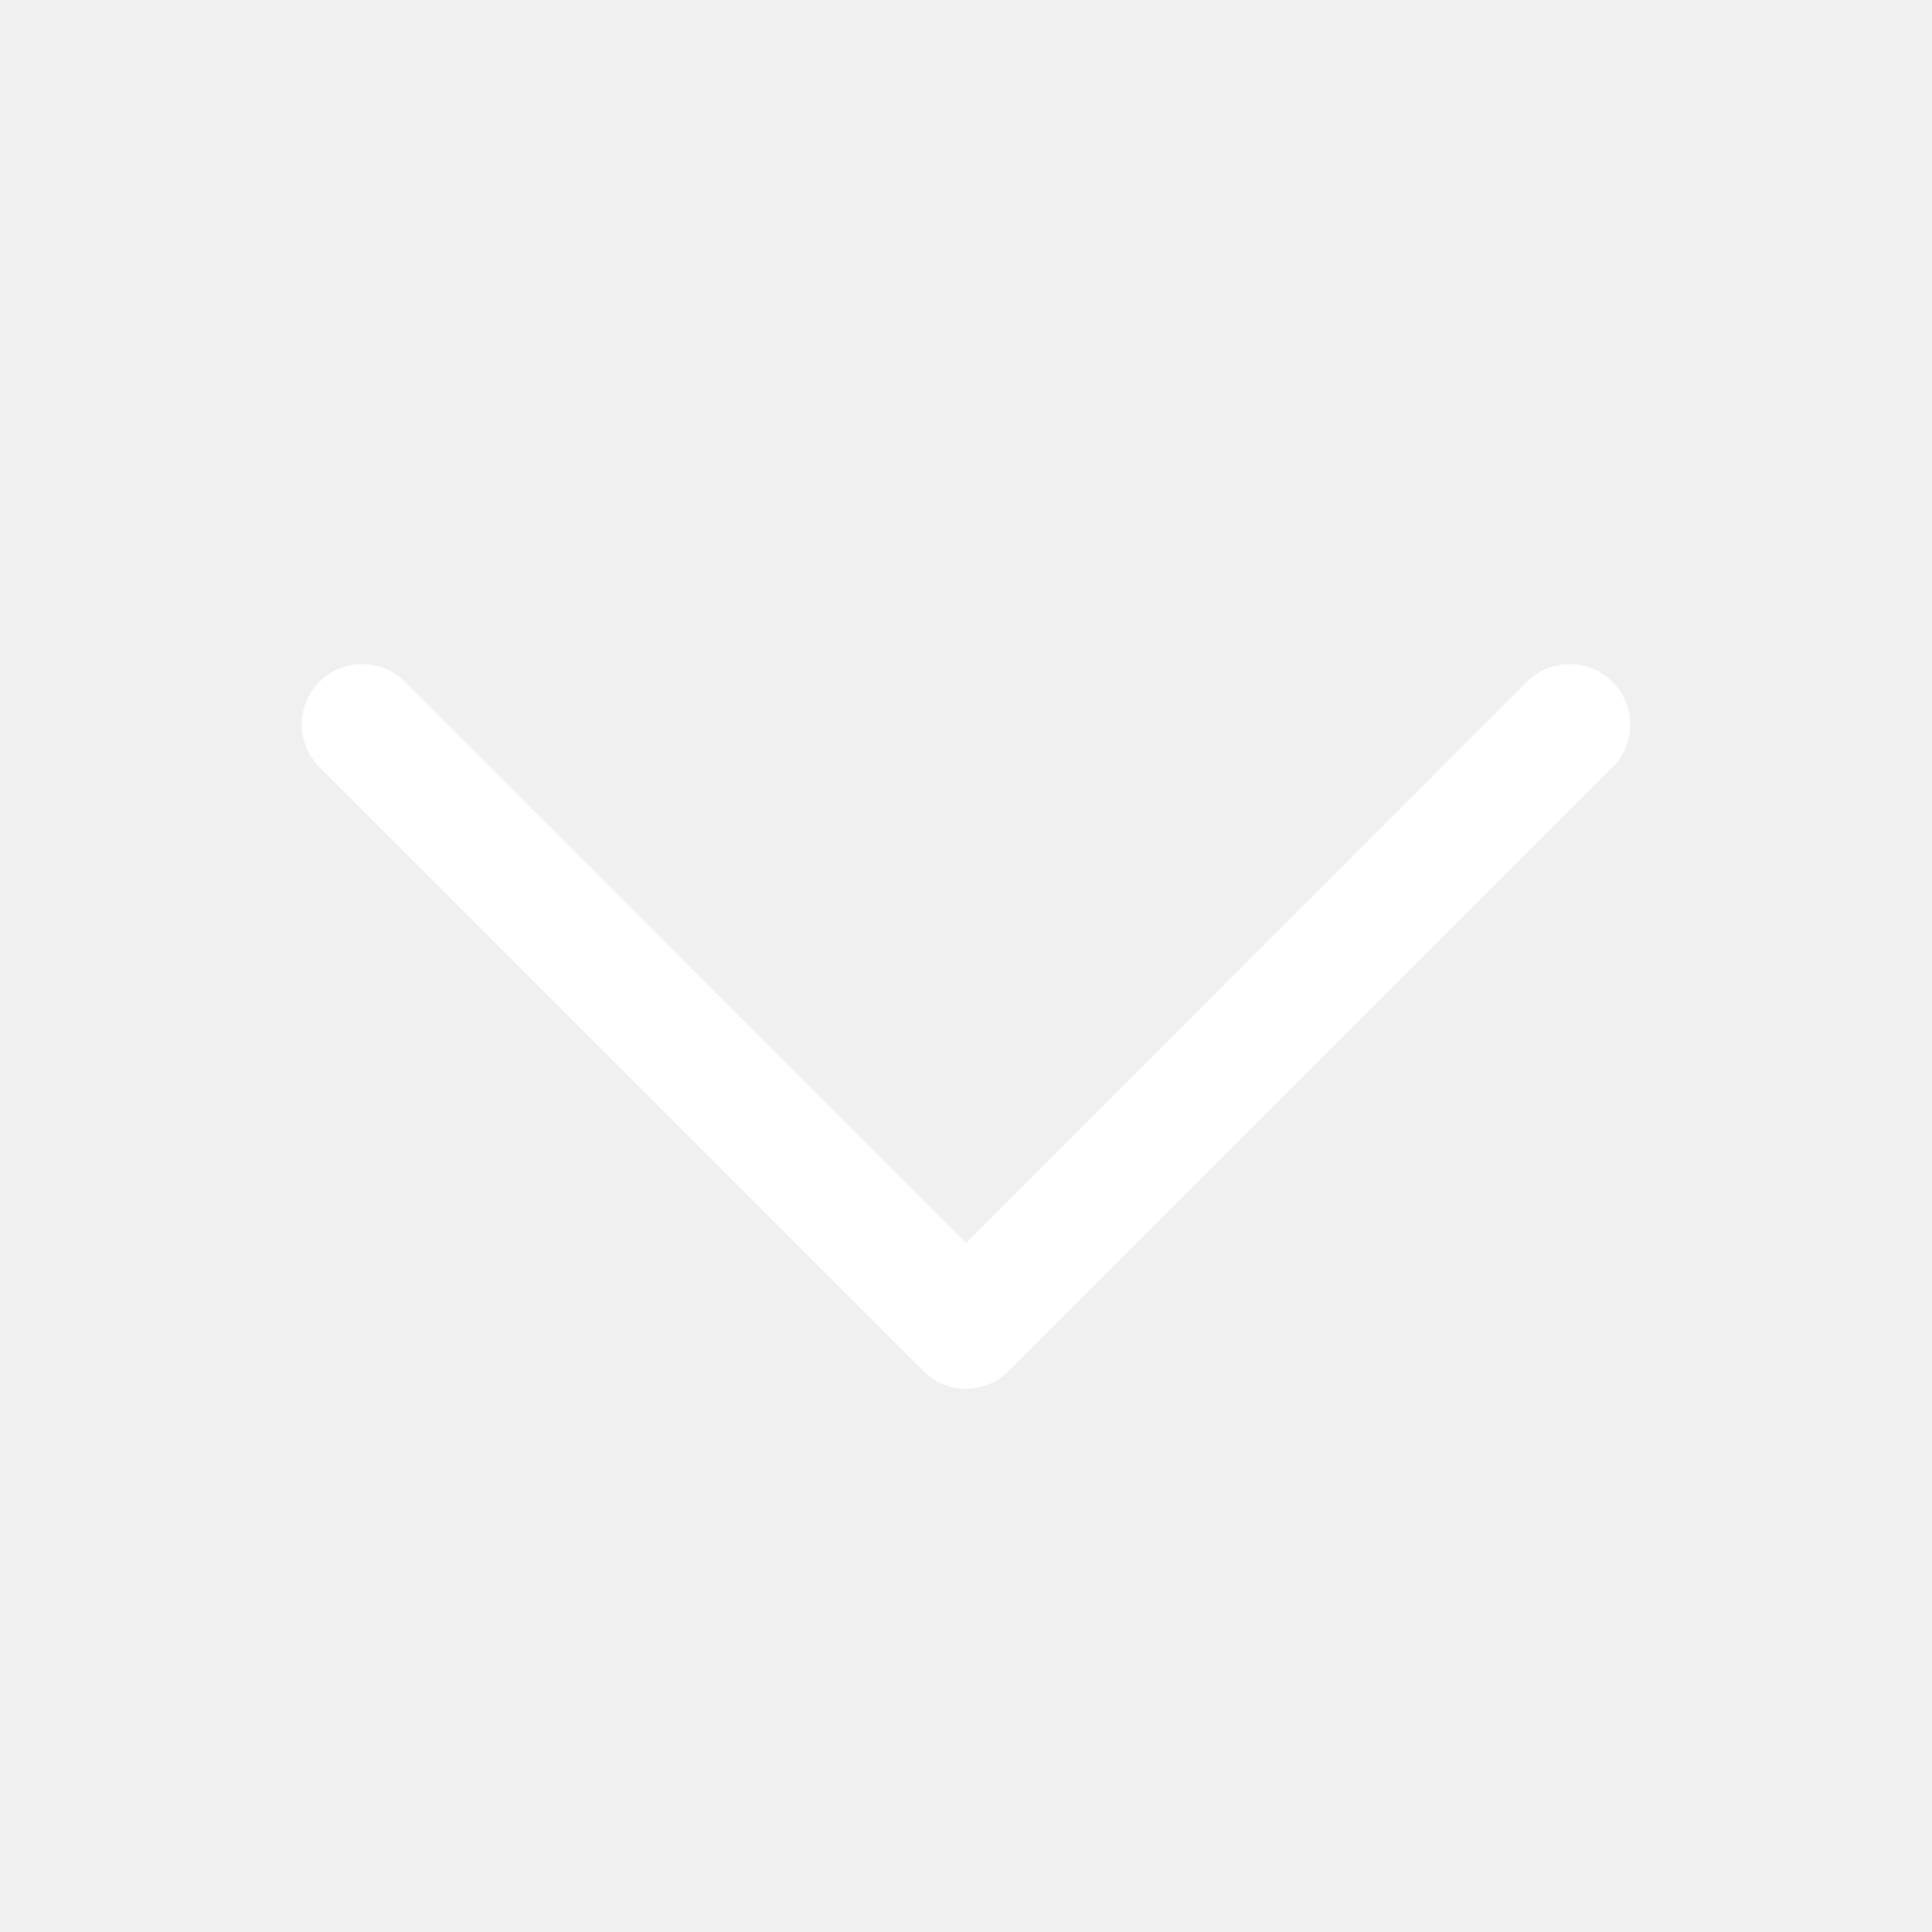
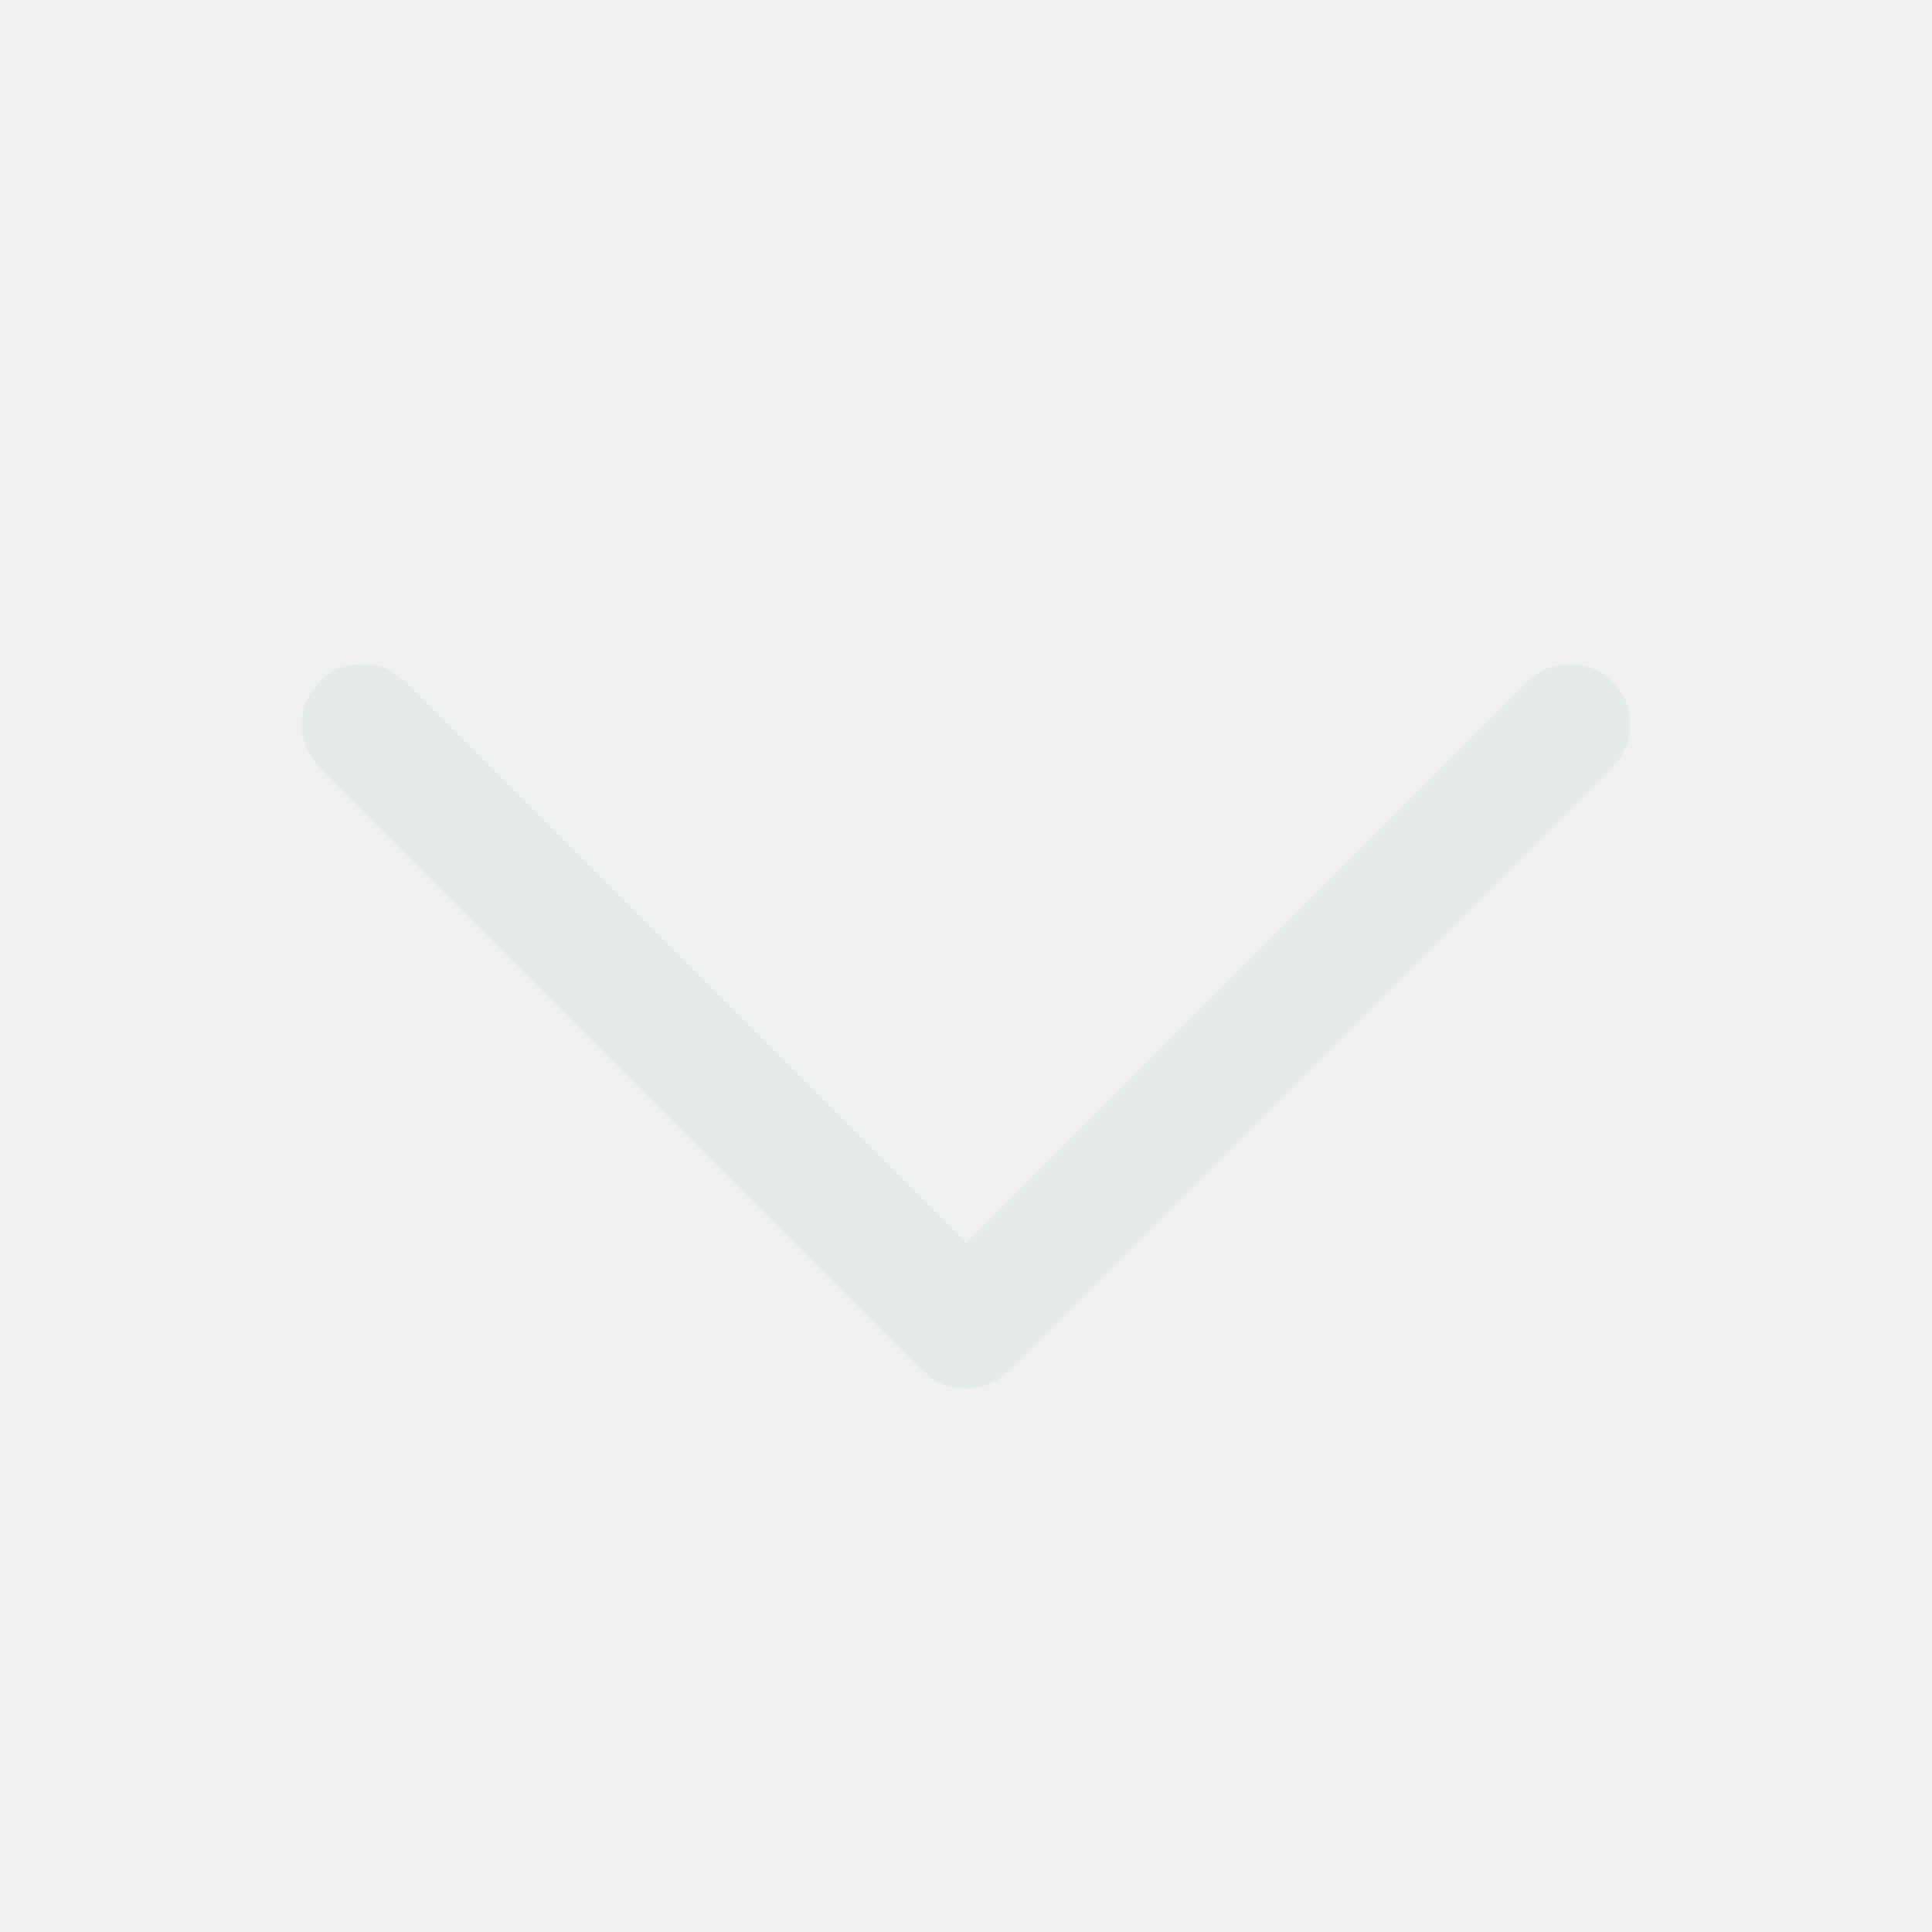
- <svg xmlns="http://www.w3.org/2000/svg" width="32" height="32" fill="#ffffff" viewBox="0 0 256 256">
+ <svg xmlns="http://www.w3.org/2000/svg" width="32" height="32" fill="#E5EBE7" viewBox="0 0 256 256">
  <path d="M213.66,101.66l-80,80a8,8,0,0,1-11.32,0l-80-80A8,8,0,0,1,53.66,90.34L128,164.69l74.34-74.35a8,8,0,0,1,11.32,11.32Z" />
</svg>
